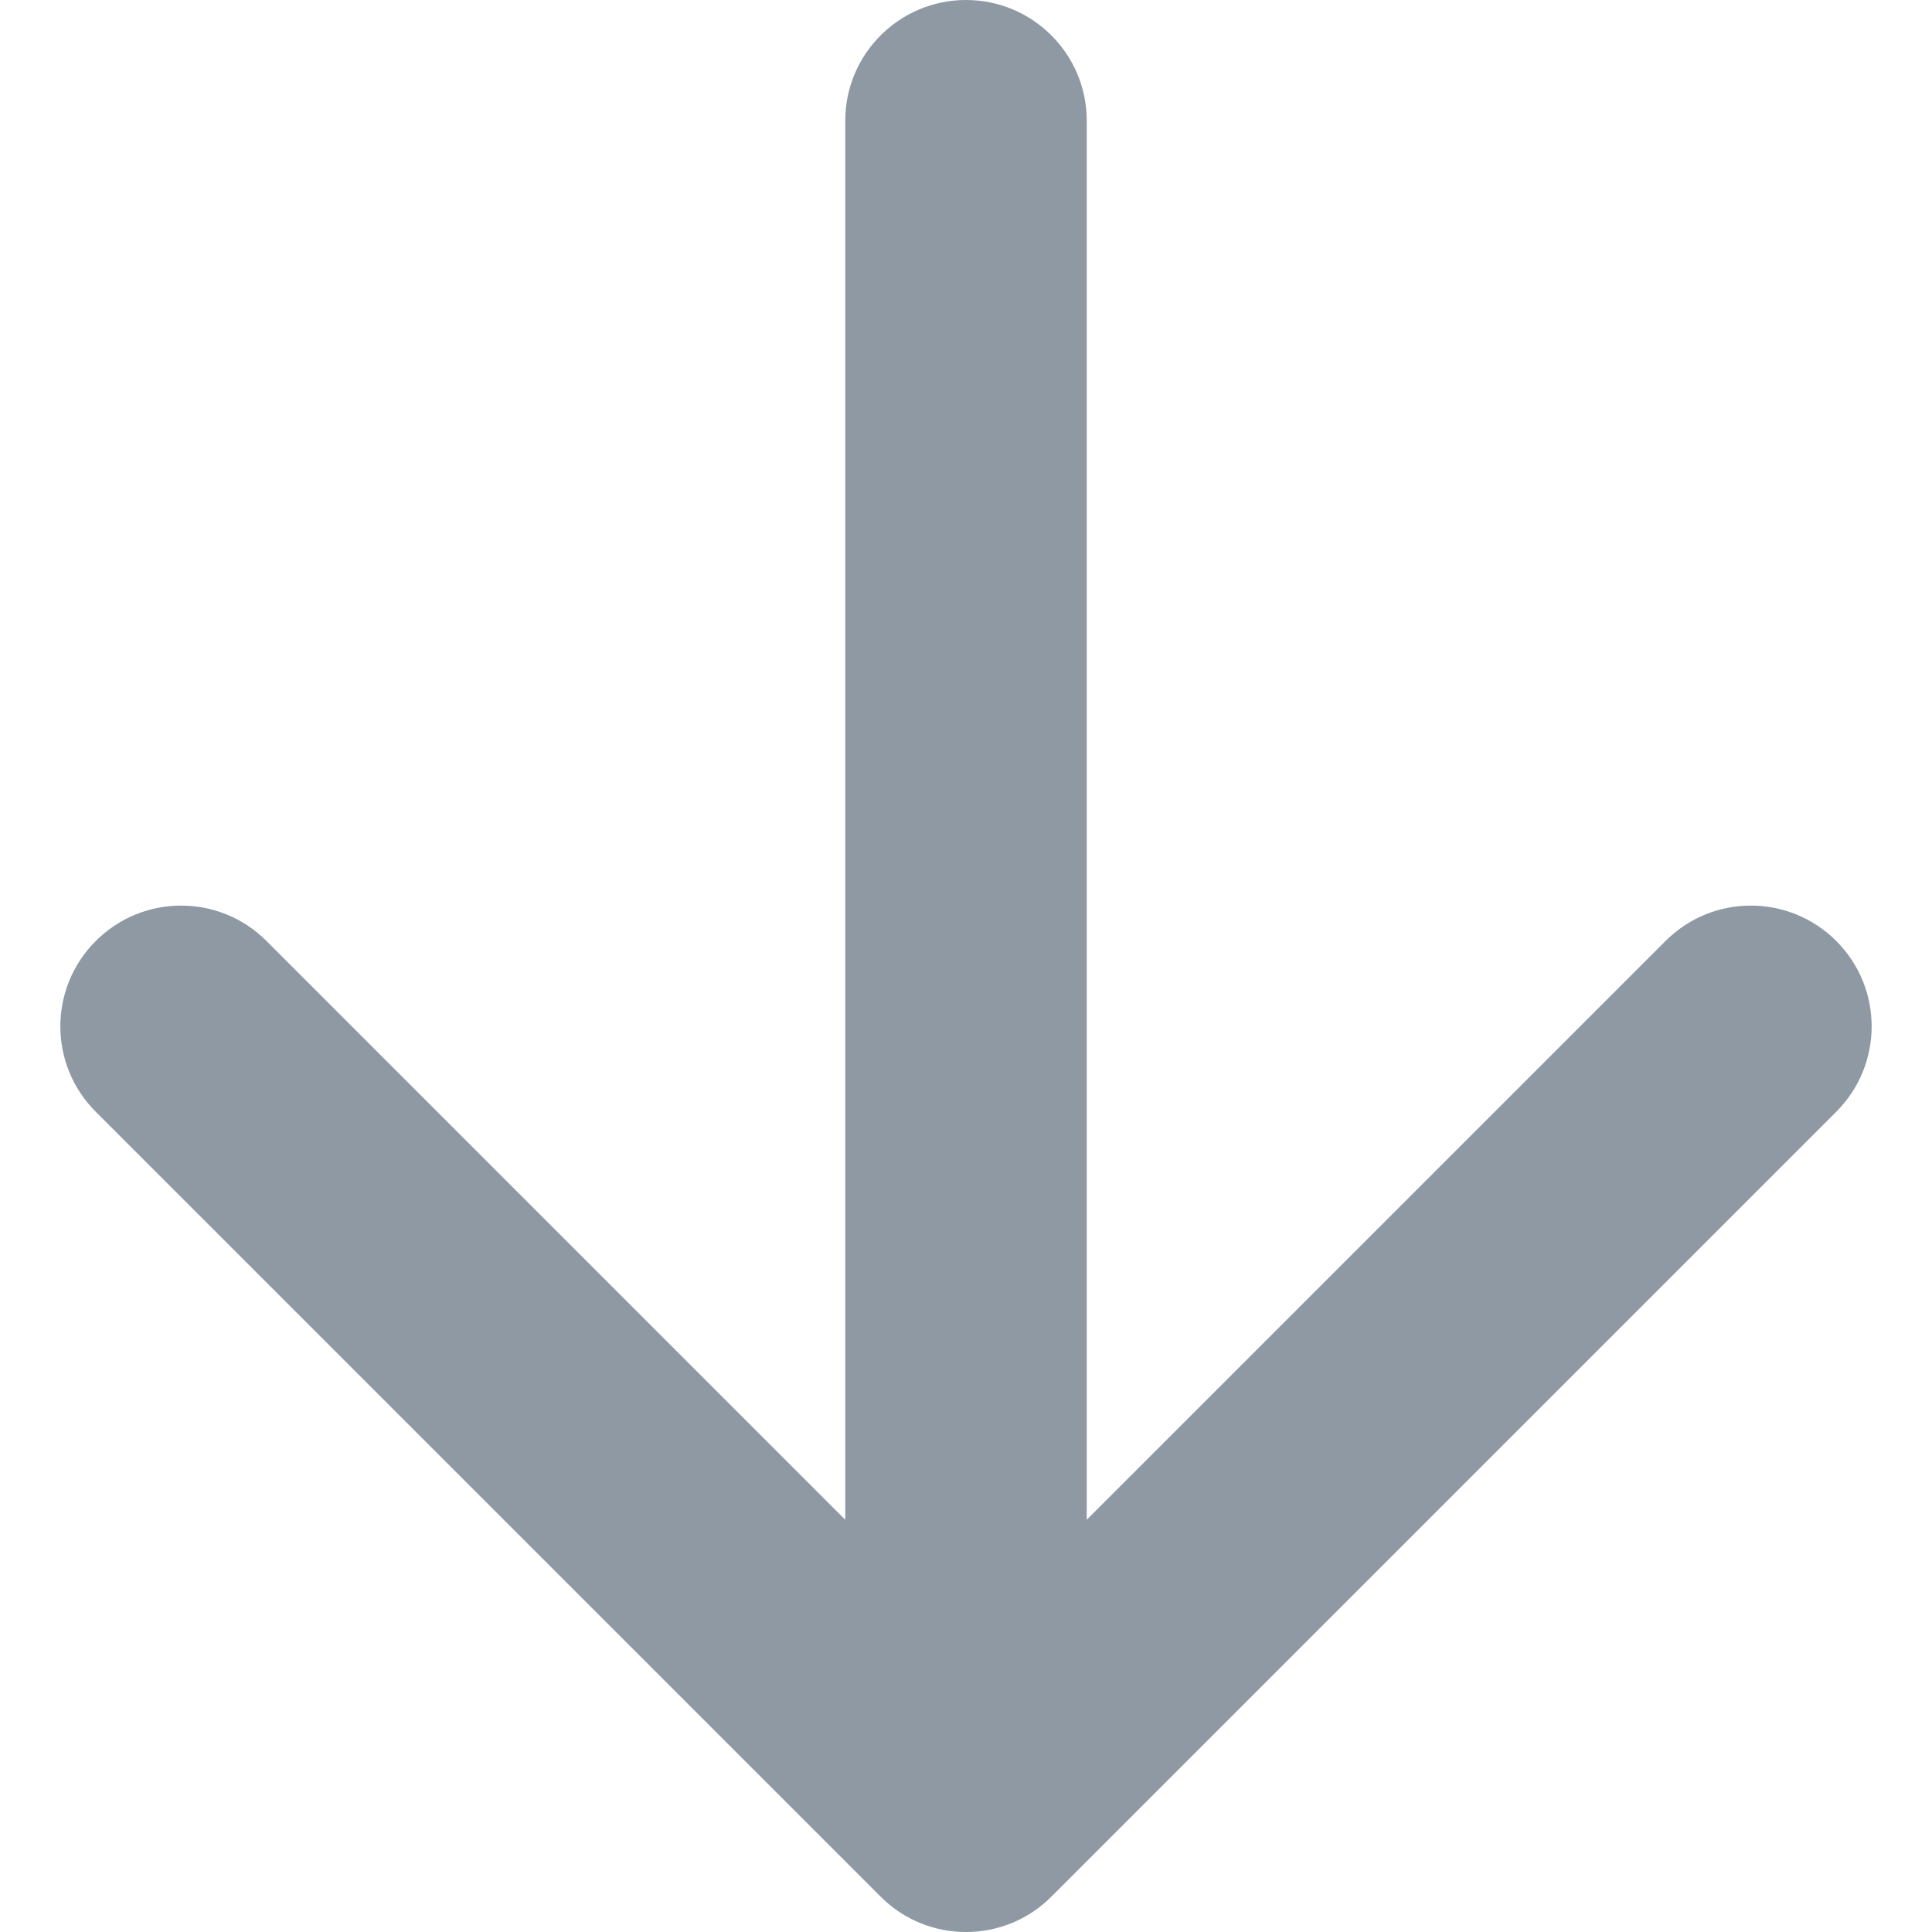
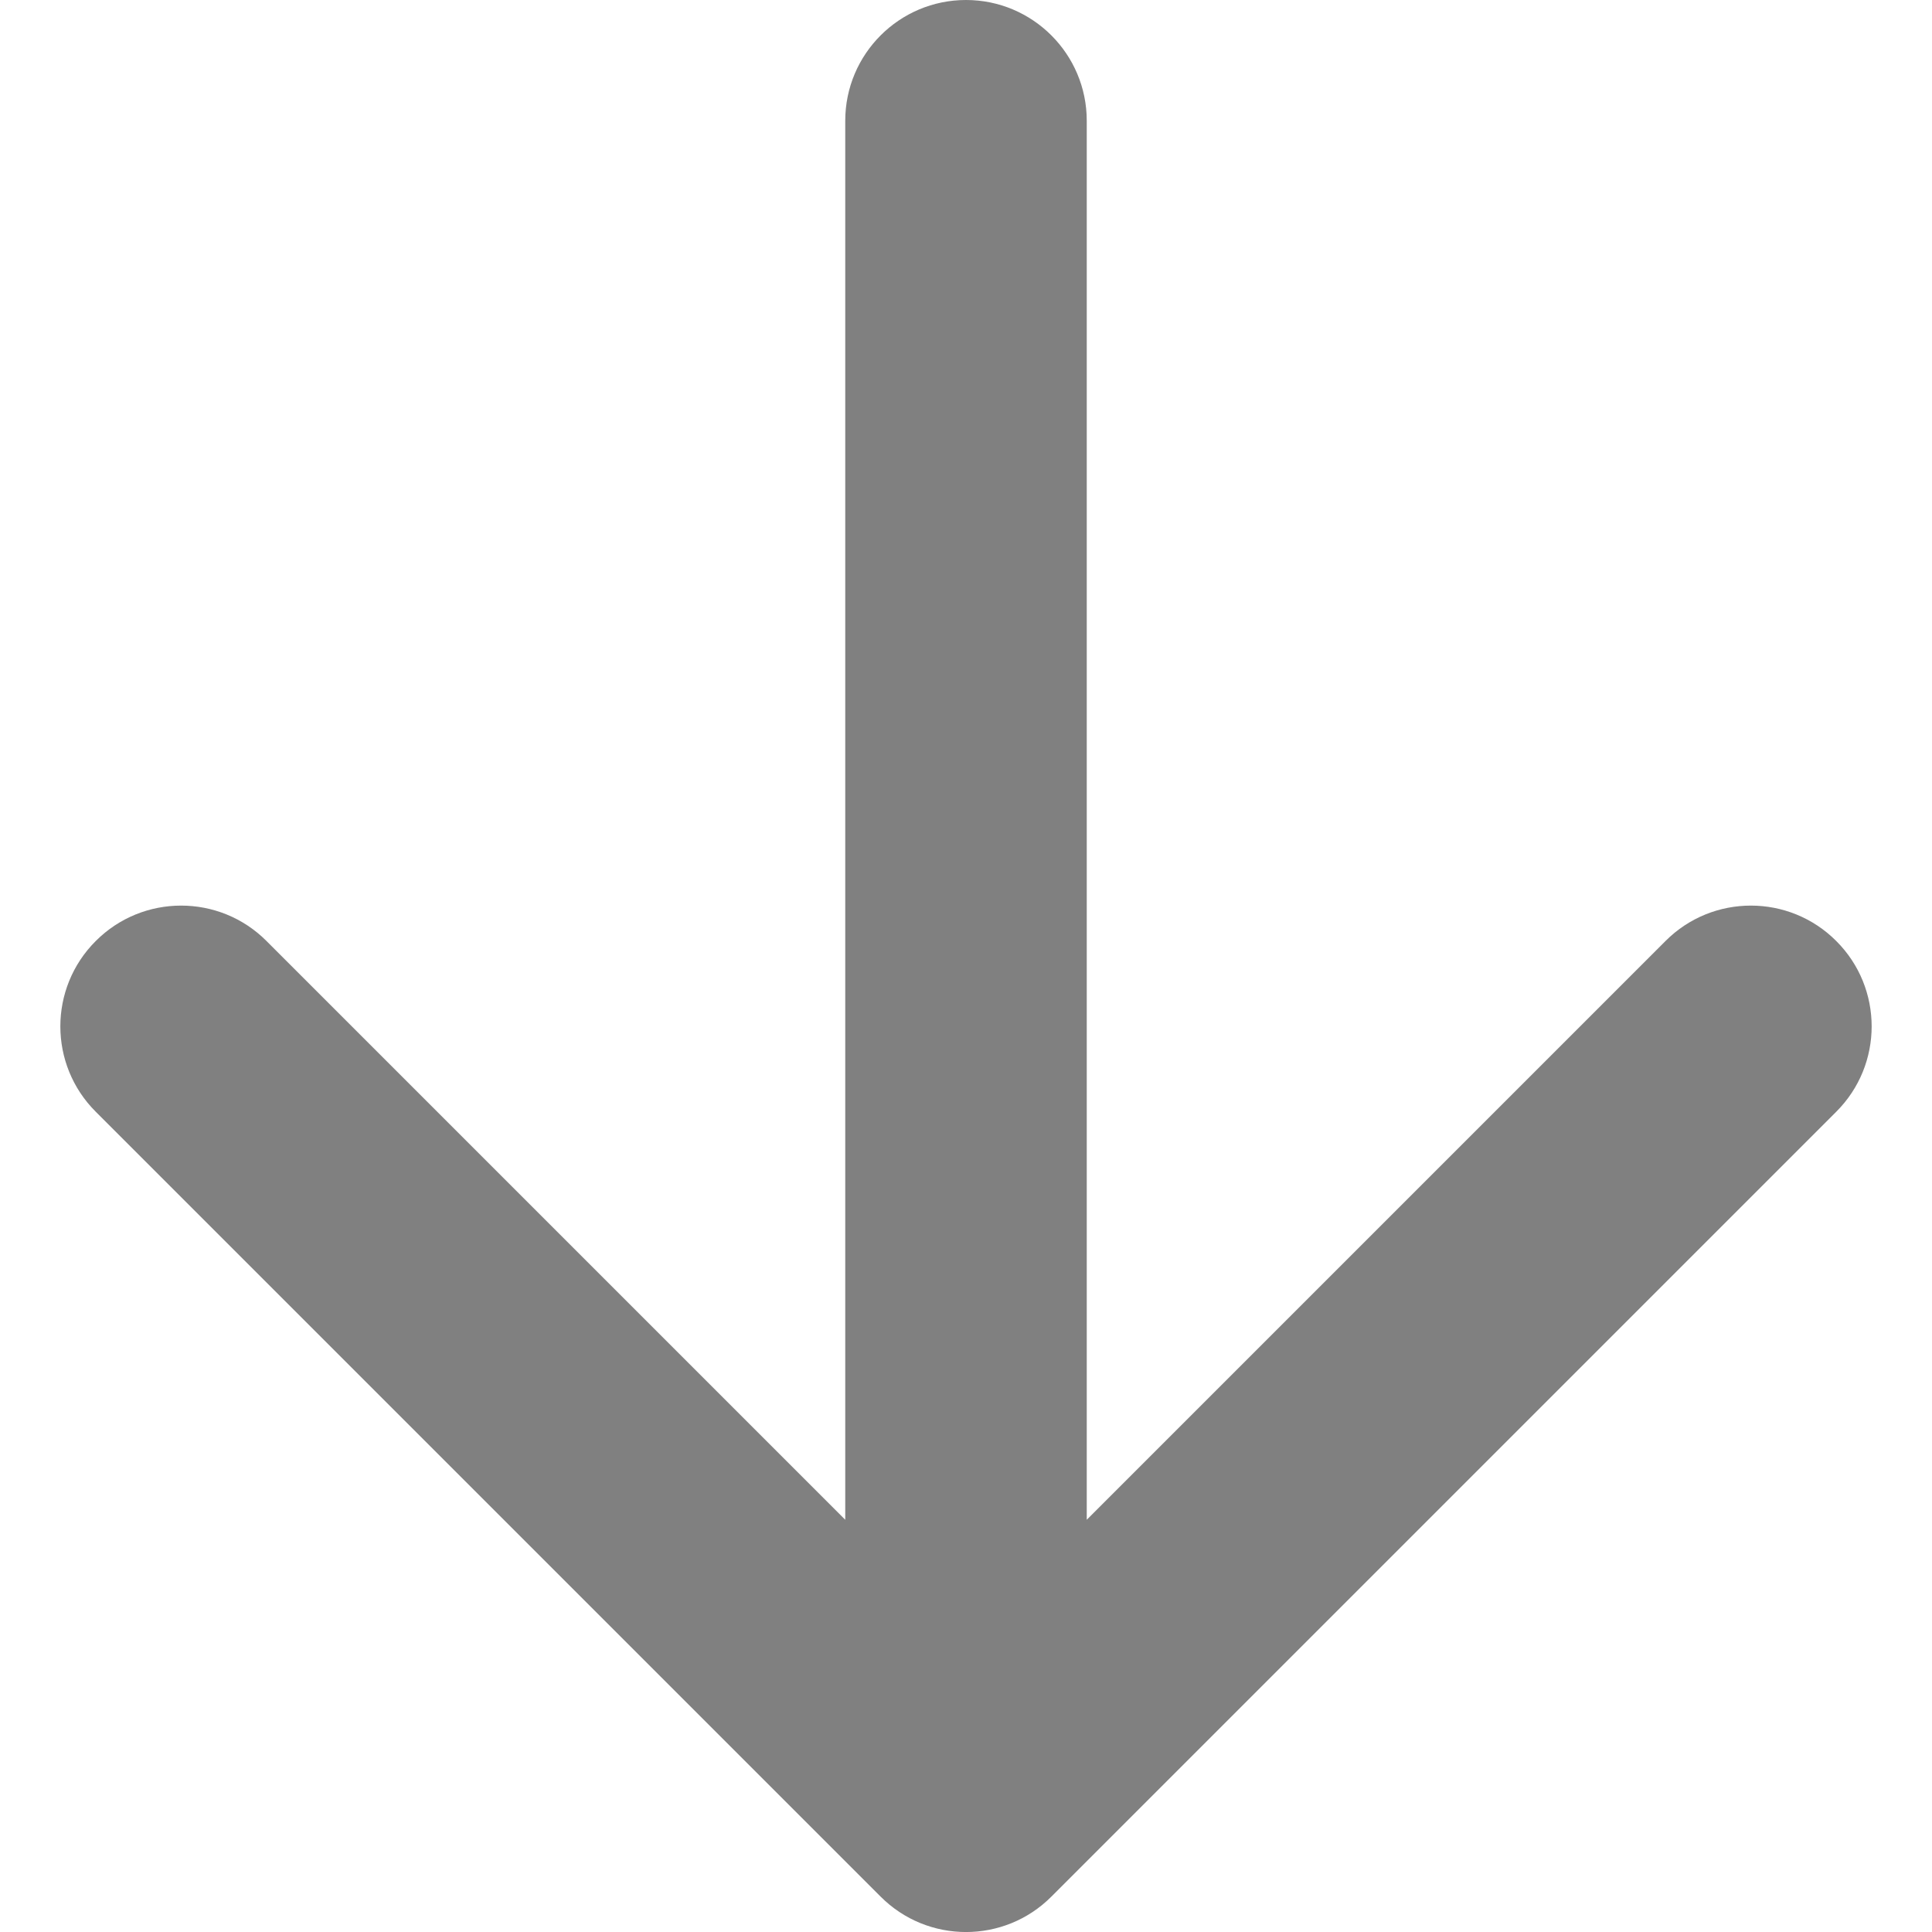
<svg xmlns="http://www.w3.org/2000/svg" width="16" height="16" viewBox="0 0 16 16" fill="none">
-   <path fill-rule="evenodd" clip-rule="evenodd" d="M9 1C9 0.448 8.552 0 8 0C7.448 0 7 0.448 7 1L7 12.586L2.207 7.793C1.817 7.402 1.183 7.402 0.793 7.793C0.402 8.183 0.402 8.817 0.793 9.207L7.293 15.707C7.683 16.098 8.317 16.098 8.707 15.707L15.207 9.207C15.598 8.817 15.598 8.183 15.207 7.793C14.817 7.402 14.183 7.402 13.793 7.793L9 12.586L9 1Z" fill="#8E99A4" />
+   <path fill-rule="evenodd" clip-rule="evenodd" d="M9 1C9 0.448 8.552 0 8 0C7.448 0 7 0.448 7 1L7 12.586L2.207 7.793C1.817 7.402 1.183 7.402 0.793 7.793C0.402 8.183 0.402 8.817 0.793 9.207L7.293 15.707C7.683 16.098 8.317 16.098 8.707 15.707L15.207 9.207C15.598 8.817 15.598 8.183 15.207 7.793C14.817 7.402 14.183 7.402 13.793 7.793L9 12.586L9 1Z" fill="#808080" />
</svg>
